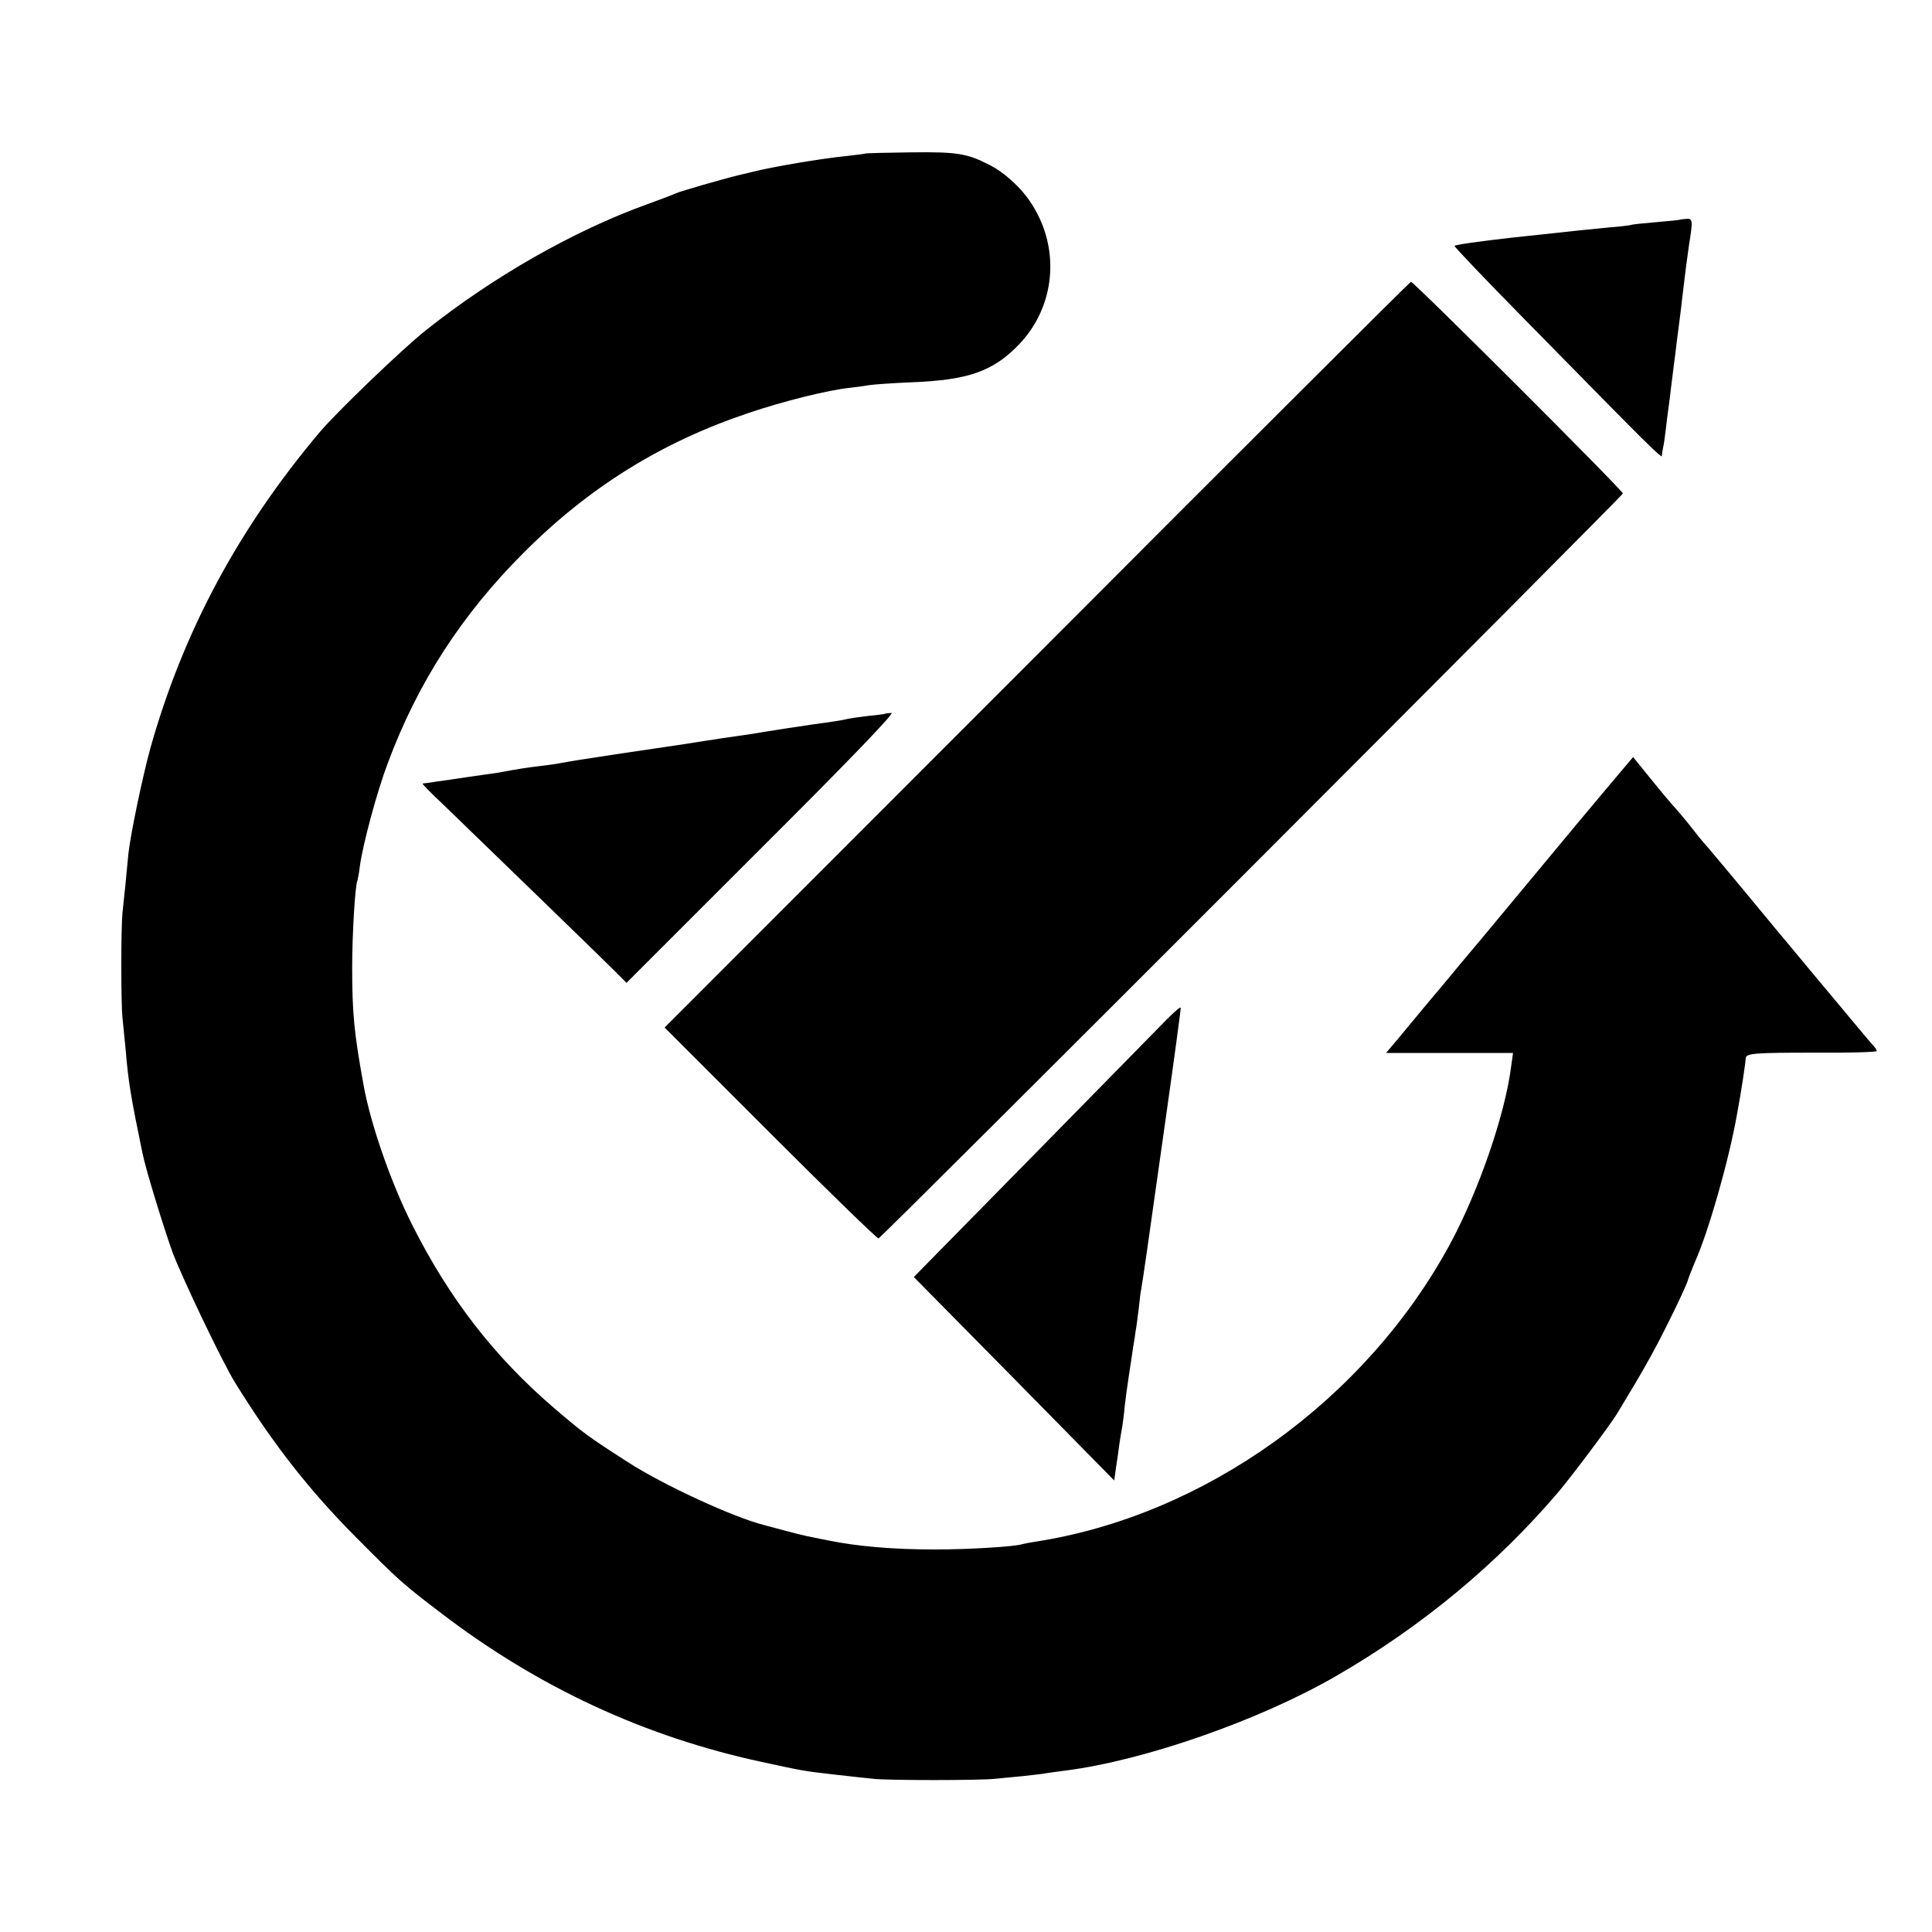
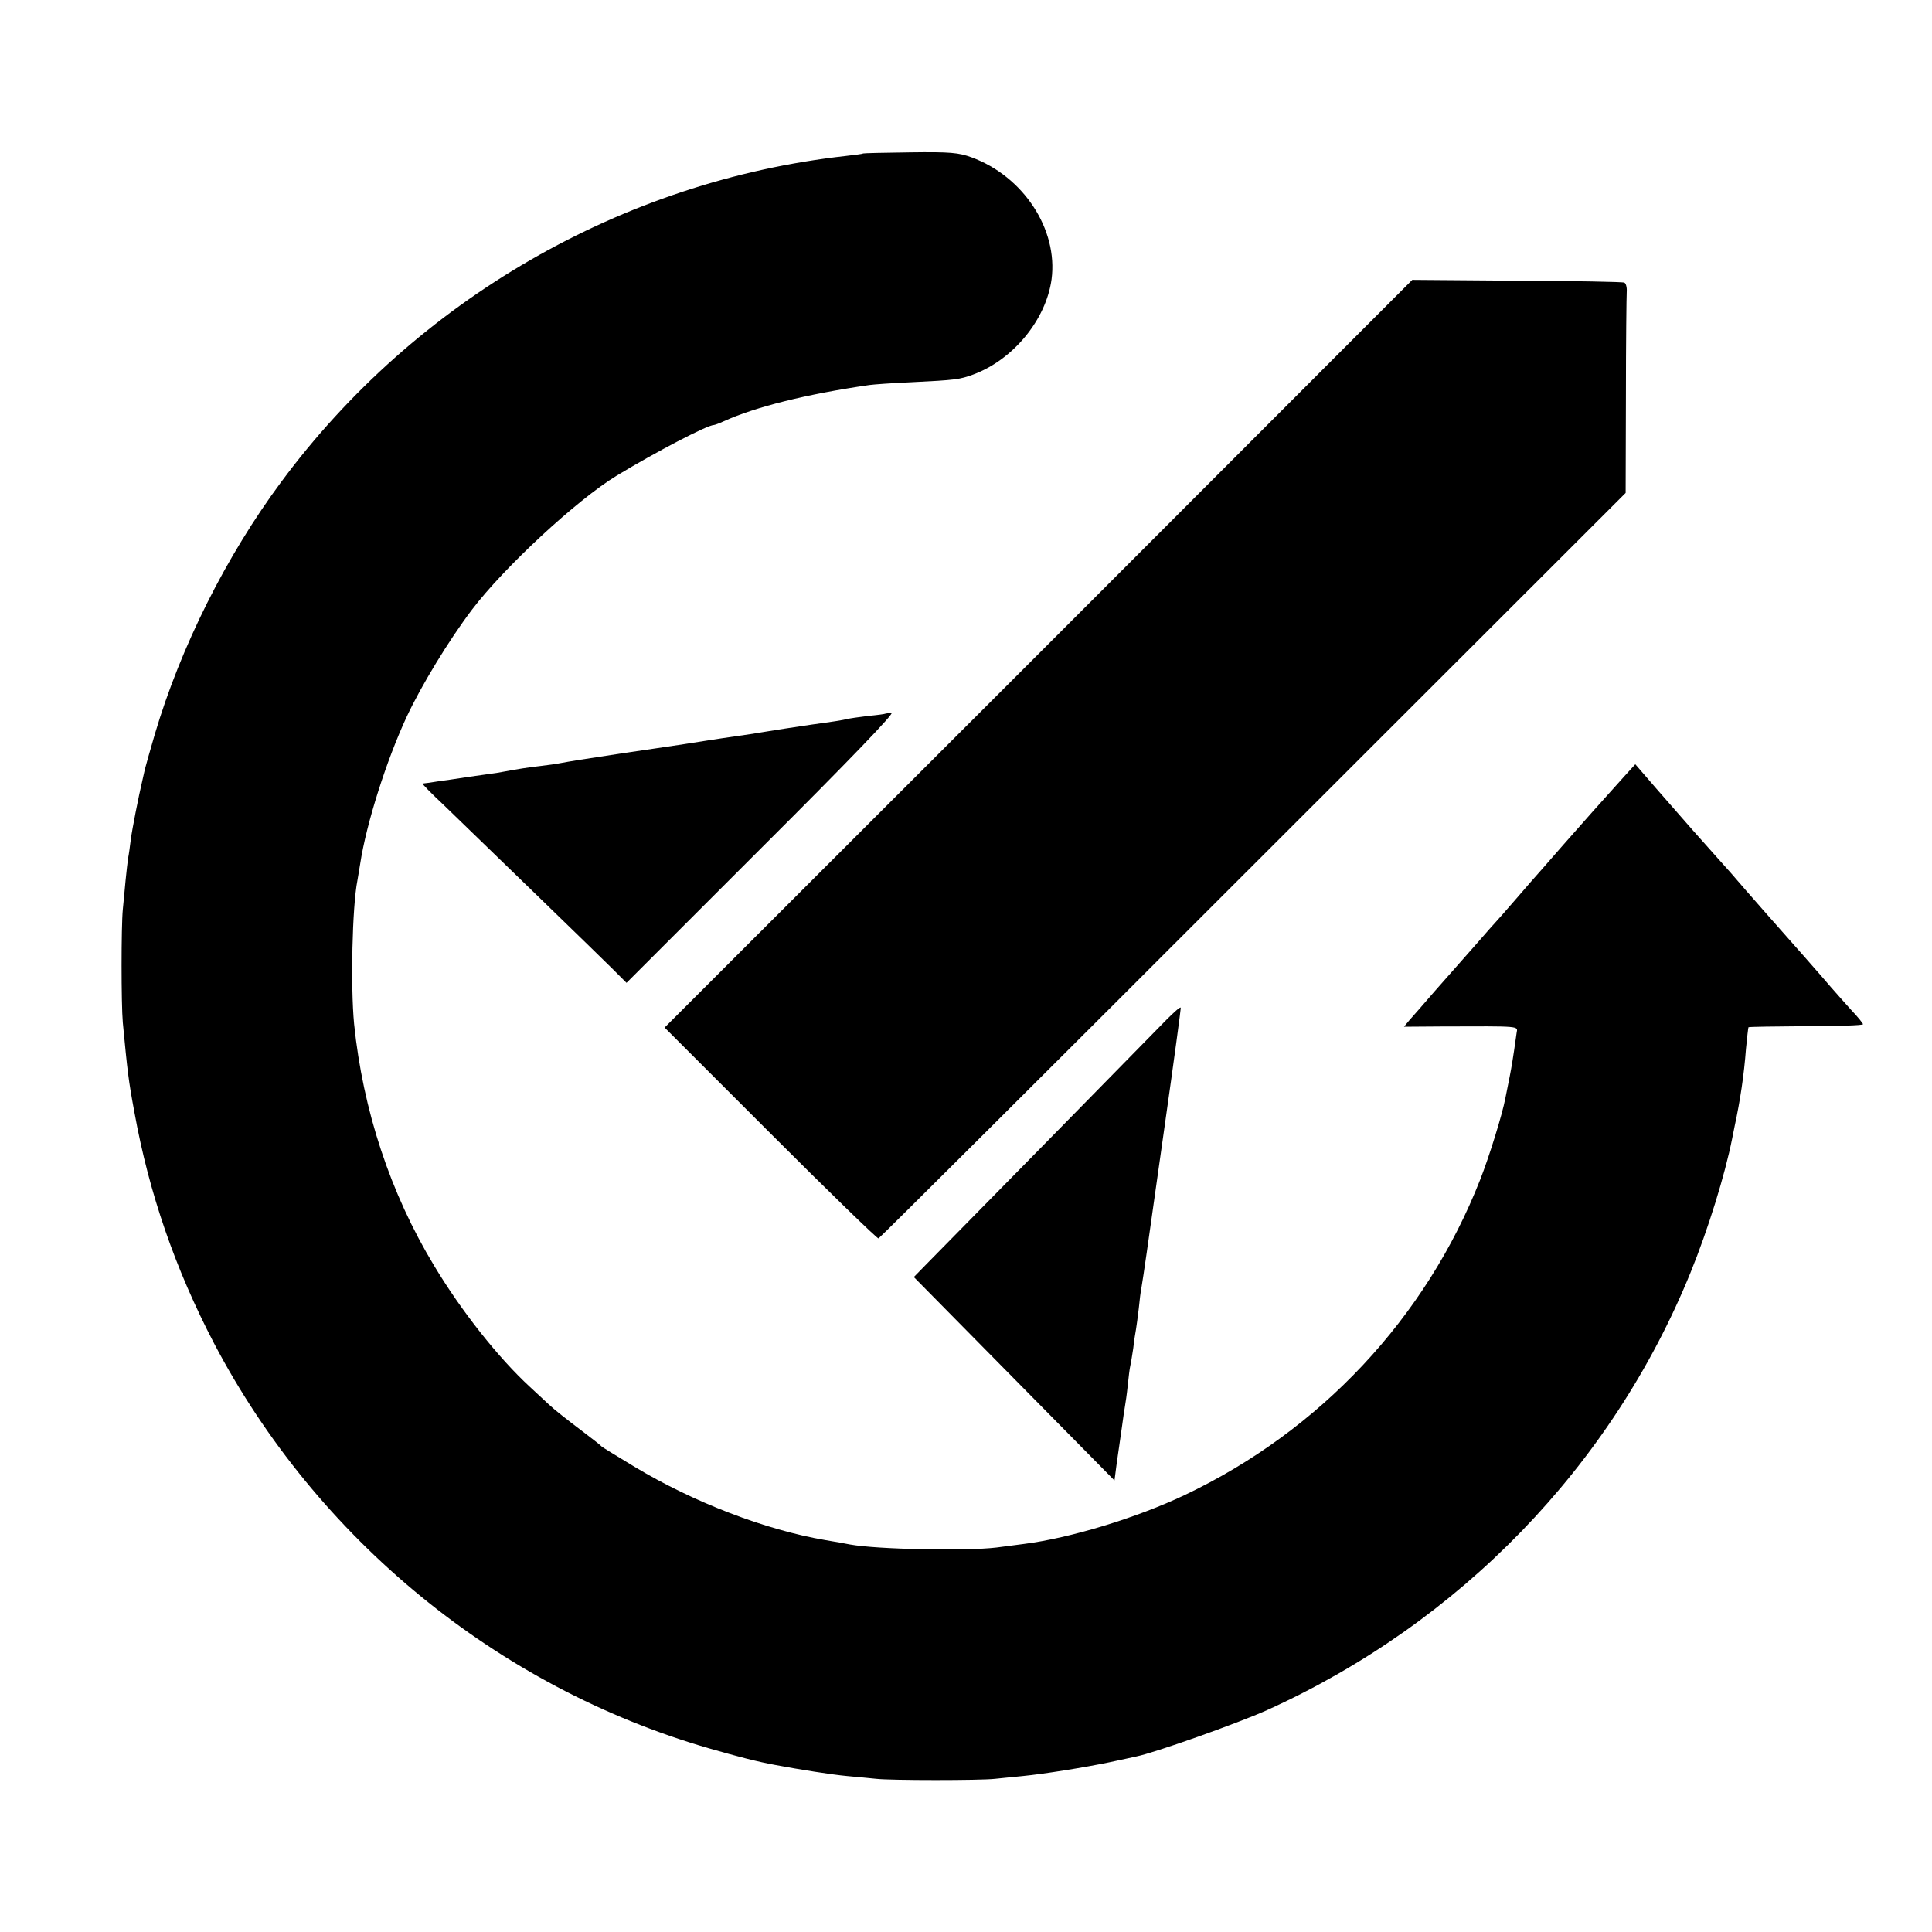
<svg xmlns="http://www.w3.org/2000/svg" version="1.0" width="700pt" height="700pt" viewBox="0 0 700 700" preserveAspectRatio="xMidYMid meet">
  <g transform="translate(0,700) scale(0.1,-0.1)" fill="#000000" stroke="none">
-     <path d="M3137 6444 c-1 -1 -31 -5 -67 -9 -93 -9 -275 -40 -345 -58 -11 -3 -33 -8 -50 -12 -58 -14 -210 -58 -225 -65 -8 -4 -55 -22 -105 -40 -264 -95 -558 -262 -805 -459 -86 -69 -317 -291 -381 -366 -295 -350 -495 -723 -614 -1145 -30 -110 -72 -312 -80 -385 -5 -58 -16 -166 -21 -210 -6 -57 -6 -332 0 -385 2 -19 7 -69 11 -110 10 -121 19 -174 61 -377 11 -57 77 -271 109 -360 35 -93 181 -399 227 -473 138 -223 269 -390 438 -560 155 -156 168 -168 310 -276 351 -268 737 -447 1161 -538 147 -32 151 -33 266 -46 54 -6 116 -13 138 -15 49 -6 385 -6 440 0 22 2 68 7 103 10 35 4 71 8 81 10 10 2 42 6 72 10 284 36 703 182 981 343 310 179 584 407 805 667 49 58 186 241 210 280 96 158 131 220 186 330 36 72 68 141 72 155 4 14 16 43 25 65 50 111 124 371 153 535 16 85 31 186 32 205 0 19 31 21 253 21 122 -1 222 2 222 6 0 3 -6 13 -13 20 -7 7 -57 67 -112 133 -55 66 -108 129 -117 140 -9 11 -67 81 -129 155 -160 194 -250 301 -259 310 -3 3 -23 28 -44 55 -22 28 -47 57 -55 66 -9 9 -47 54 -85 101 l-69 85 -81 -96 c-45 -53 -180 -215 -301 -361 -121 -146 -222 -267 -225 -270 -3 -3 -25 -30 -50 -60 -25 -30 -47 -57 -50 -60 -3 -3 -26 -31 -52 -62 -27 -32 -68 -82 -92 -111 l-44 -52 230 0 230 0 -7 -50 c-22 -174 -118 -451 -221 -642 -306 -566 -890 -985 -1504 -1079 -19 -3 -40 -7 -47 -9 -27 -9 -195 -19 -313 -19 -156 0 -282 11 -391 33 -30 6 -63 13 -74 15 -11 2 -47 11 -80 20 -33 9 -67 18 -75 20 -112 28 -368 146 -496 229 -145 93 -162 106 -266 195 -217 186 -380 397 -514 663 -77 152 -152 368 -177 509 -34 187 -41 259 -41 425 0 121 11 302 19 314 1 4 6 27 9 54 11 79 61 266 101 372 109 293 270 541 495 765 236 236 499 399 813 504 124 42 288 83 367 91 19 2 49 6 65 9 17 3 89 8 160 11 204 8 294 40 387 137 132 138 151 346 46 509 -36 57 -98 114 -154 142 -80 41 -116 47 -282 45 -89 -1 -163 -3 -165 -4z" />
-     <path d="M6087 6204 c-1 -1 -40 -5 -87 -9 -47 -4 -87 -8 -90 -10 -3 -1 -39 -6 -80 -9 -41 -4 -91 -9 -110 -11 -19 -2 -128 -14 -242 -26 -115 -13 -208 -26 -208 -30 0 -4 114 -124 254 -266 140 -142 308 -314 375 -381 67 -68 121 -120 122 -115 0 4 2 17 4 28 3 11 7 40 10 65 3 25 7 61 10 80 3 19 7 55 10 80 3 25 8 61 10 80 3 19 7 55 10 80 3 25 8 63 11 85 3 22 7 56 9 75 12 102 17 140 25 195 14 86 13 94 -10 92 -12 -1 -22 -2 -23 -3z" />
-     <path d="M3757 4627 l-1349 -1350 384 -384 c210 -210 387 -382 391 -380 13 4 2697 2691 2697 2699 0 11 -758 768 -768 767 -4 -1 -614 -609 -1355 -1352z" />
+     <path d="M3127 6444 c-1 -2 -29 -5 -62 -9 -809 -90 -1558 -522 -2046 -1181 -199 -268 -364 -597 -458 -914 -17 -58 -33 -115 -36 -127 -3 -13 -7 -31 -9 -40 -14 -59 -37 -176 -42 -214 -3 -24 -7 -55 -10 -69 -2 -14 -6 -50 -9 -80 -3 -30 -7 -77 -10 -105 -6 -62 -6 -342 0 -410 17 -178 20 -207 42 -325 53 -293 148 -568 289 -838 372 -708 1026 -1244 1791 -1466 108 -31 177 -49 243 -61 85 -16 204 -35 260 -40 36 -3 83 -8 105 -10 53 -6 379 -6 430 0 22 2 67 7 100 10 81 8 223 31 315 50 41 9 85 18 97 21 66 13 367 120 474 168 698 316 1249 884 1534 1585 64 157 125 355 151 486 2 11 6 31 9 45 20 92 34 186 41 280 4 41 8 76 9 78 1 2 95 3 209 4 113 0 206 3 206 7 0 3 -19 27 -43 52 -23 25 -55 62 -72 81 -16 19 -59 68 -95 109 -128 145 -156 176 -215 244 -33 39 -78 90 -101 115 -69 77 -101 113 -223 253 l-76 88 -40 -44 c-58 -64 -165 -184 -220 -247 -26 -30 -61 -70 -77 -88 -17 -19 -60 -68 -96 -110 -37 -43 -69 -79 -72 -82 -3 -3 -37 -41 -75 -85 -39 -44 -72 -82 -75 -85 -3 -3 -36 -41 -75 -85 -38 -44 -78 -90 -89 -102 l-19 -23 139 1 c288 1 273 2 269 -23 -2 -13 -6 -41 -9 -63 -3 -22 -10 -65 -16 -95 -6 -30 -13 -66 -16 -80 -11 -58 -58 -210 -91 -294 -197 -502 -580 -910 -1071 -1143 -175 -83 -416 -156 -582 -177 -25 -3 -70 -9 -100 -13 -108 -13 -430 -7 -530 11 -14 3 -54 10 -90 16 -217 37 -477 137 -690 265 -63 38 -117 71 -120 74 -3 4 -39 32 -80 63 -41 31 -91 70 -110 88 -19 18 -51 47 -70 65 -114 105 -248 274 -347 439 -159 263 -258 564 -290 876 -13 136 -7 424 12 520 2 13 7 40 10 60 22 145 95 375 169 534 53 113 152 276 236 387 116 153 380 398 525 486 142 86 328 183 351 183 3 0 20 6 37 14 115 52 299 98 527 131 14 2 81 7 150 10 163 8 177 10 226 28 144 53 264 198 284 345 24 181 -102 373 -290 442 -47 17 -76 20 -223 18 -92 -1 -169 -3 -170 -4z" />
+     <path d="M3763 4631 l-1355 -1354 384 -384 c210 -210 387 -382 391 -380 4 1 615 610 1357 1352 l1350 1349 1 351 c0 192 2 363 3 379 1 15 -3 30 -9 32 -6 3 -181 6 -389 7 l-379 3 -1354 -1355z" />
    <path d="M3207 4414 c-1 -1 -29 -5 -62 -8 -33 -4 -67 -9 -75 -11 -15 -4 -53 -10 -127 -20 -21 -3 -66 -10 -100 -15 -35 -6 -91 -14 -125 -20 -35 -5 -81 -12 -103 -15 -22 -3 -83 -13 -135 -21 -52 -8 -156 -23 -230 -34 -146 -22 -182 -28 -220 -35 -14 -3 -45 -7 -69 -10 -45 -5 -89 -12 -131 -20 -14 -3 -45 -8 -70 -11 -52 -7 -56 -8 -130 -19 -30 -4 -64 -9 -75 -11 -11 -1 -22 -3 -24 -3 -2 -1 32 -36 77 -78 154 -149 566 -548 614 -596 l48 -48 490 490 c322 321 483 489 470 488 -12 -1 -22 -2 -23 -3z" />
-     <path d="M4225 3304 c-80 -82 -826 -842 -872 -888 l-42 -43 363 -368 363 -369 7 50 c4 27 10 65 12 84 3 19 7 46 10 60 2 14 7 48 9 75 3 28 10 77 15 110 5 33 12 78 15 100 4 22 8 51 10 65 3 14 7 50 11 80 3 30 7 62 9 70 3 17 12 77 20 133 3 20 32 227 65 459 33 232 59 424 58 427 -2 4 -25 -17 -53 -45z" />
+     <path d="M4225 3304 c-80 -82 -826 -842 -872 -888 l-42 -43 363 -368 364 -369 7 54 c4 30 9 62 10 70 1 8 6 40 10 70 4 30 9 64 11 75 2 11 7 45 10 75 3 30 7 62 9 70 2 8 7 38 11 65 3 28 8 58 10 69 2 10 6 44 10 75 3 31 7 63 9 71 3 17 12 77 20 133 3 20 32 227 65 459 33 232 59 424 58 427 -2 4 -25 -17 -53 -45z" />
  </g>
</svg>
